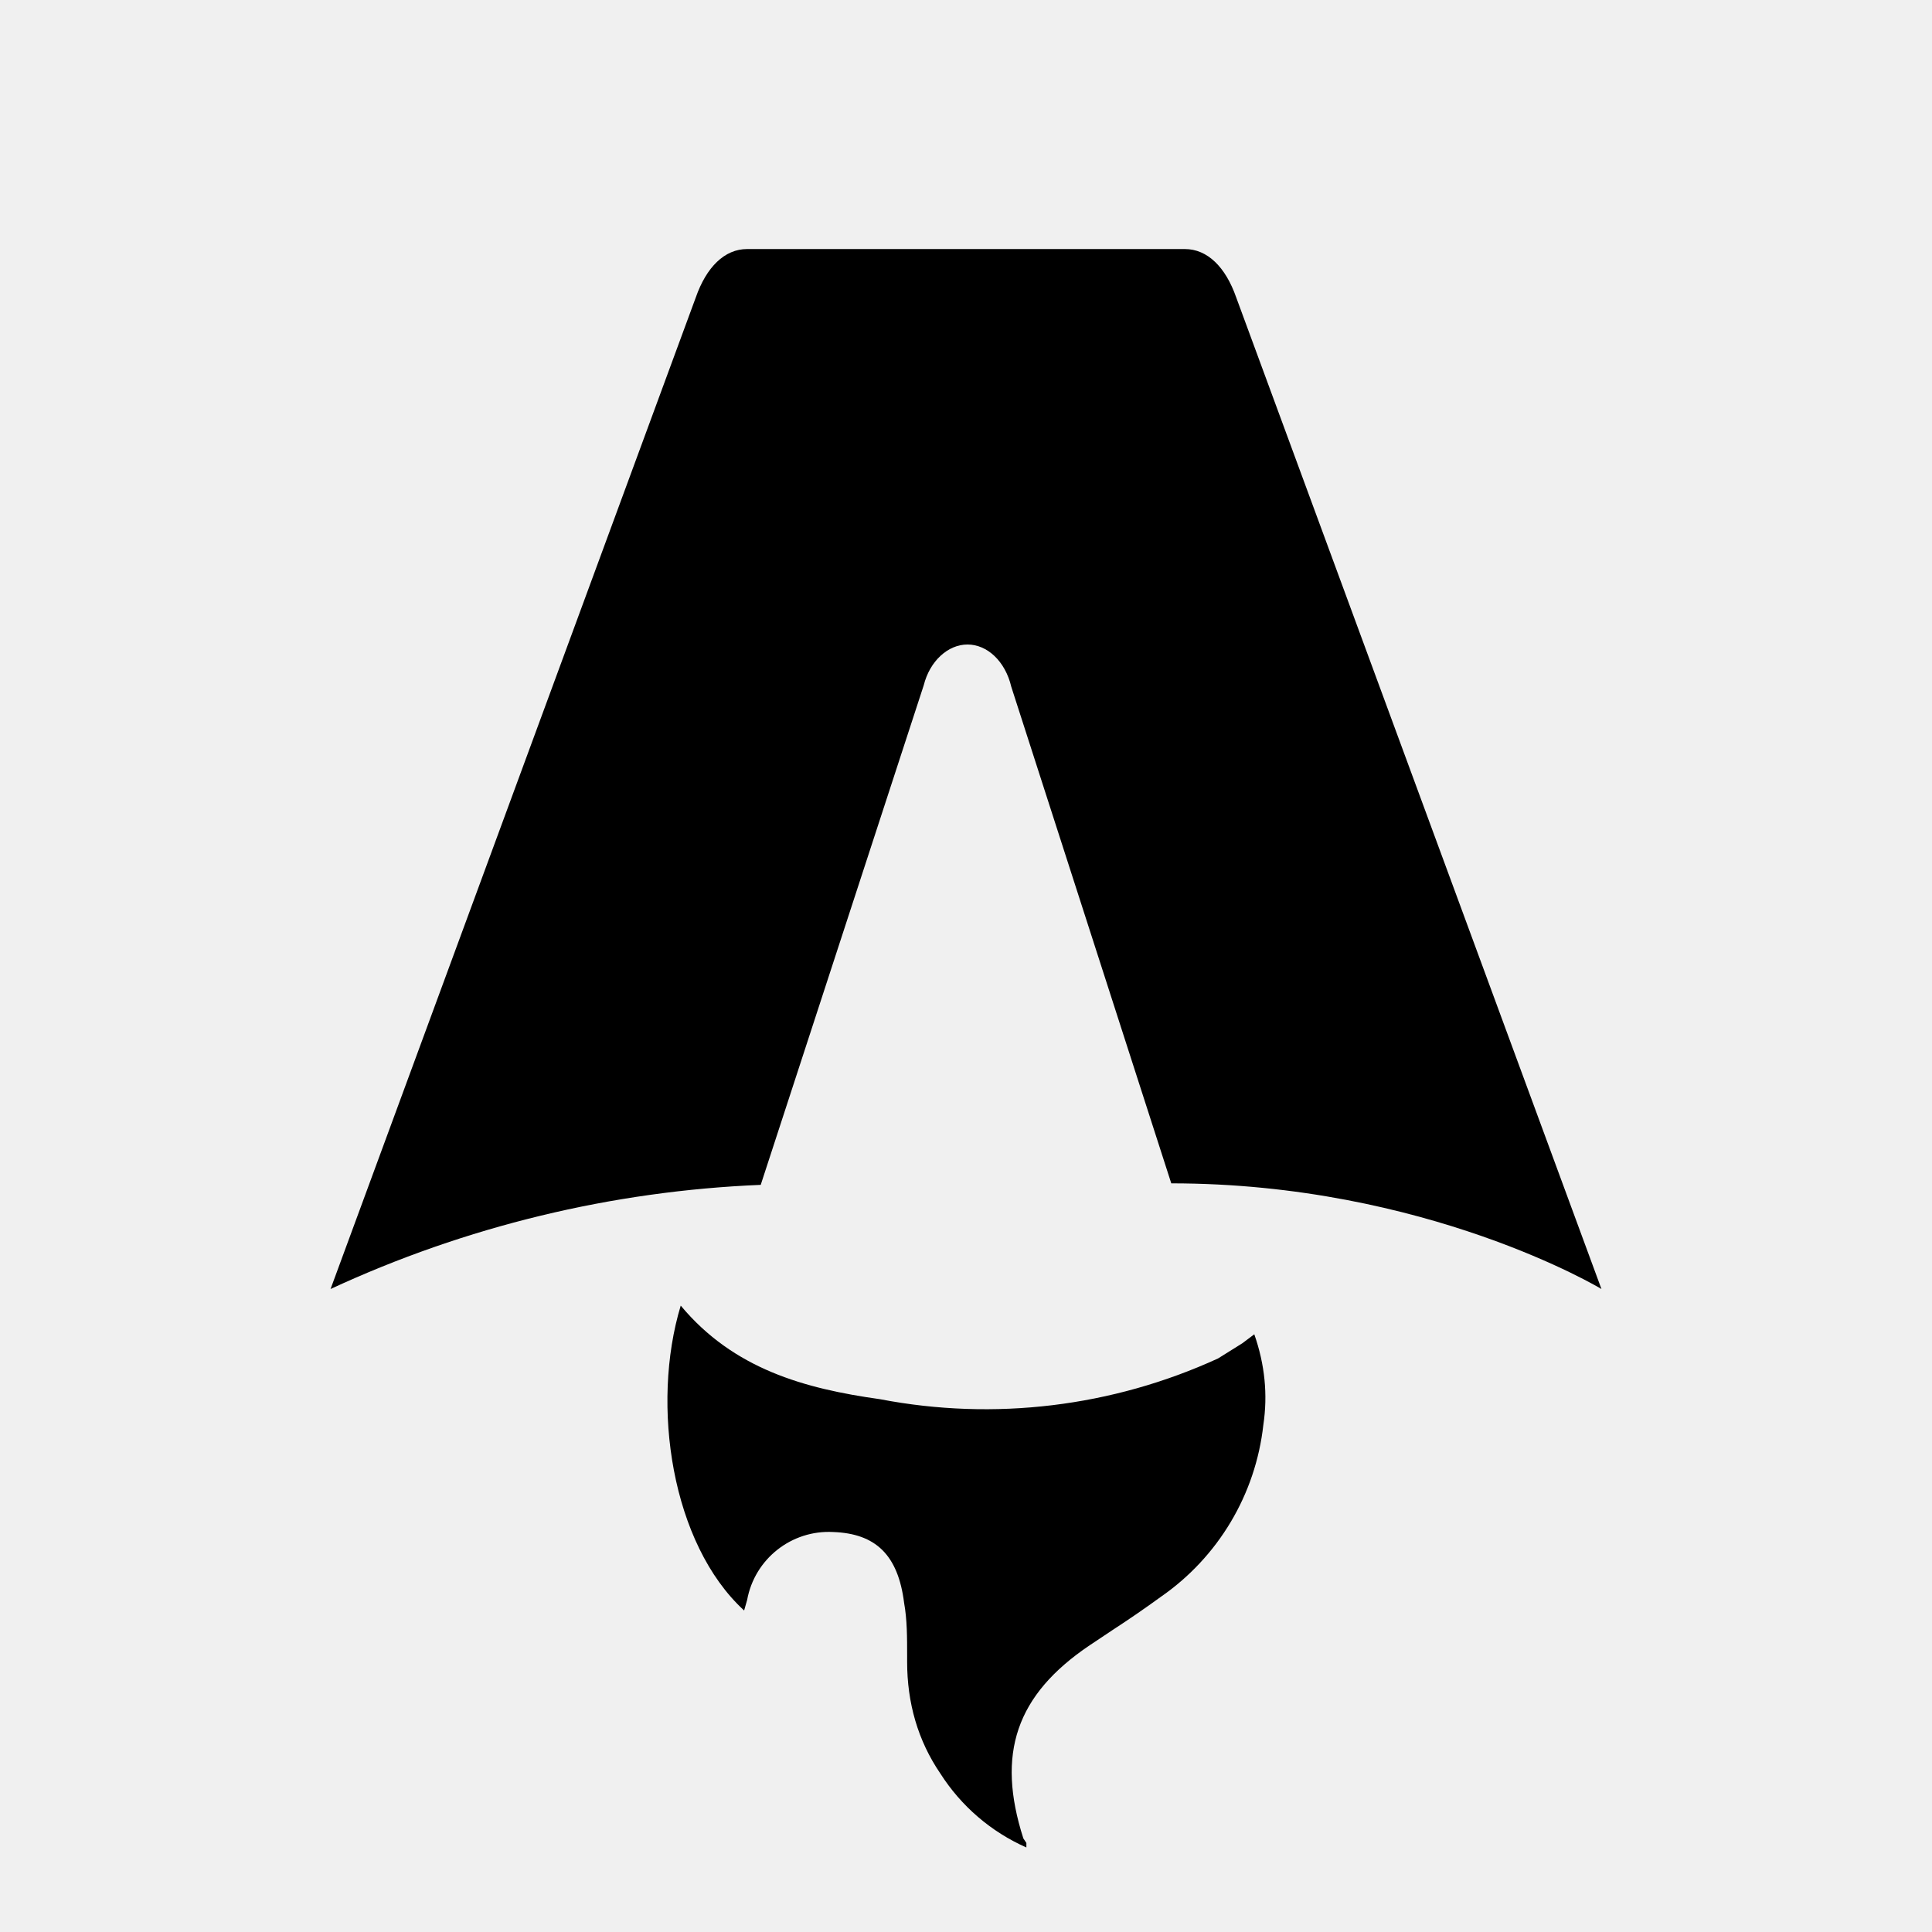
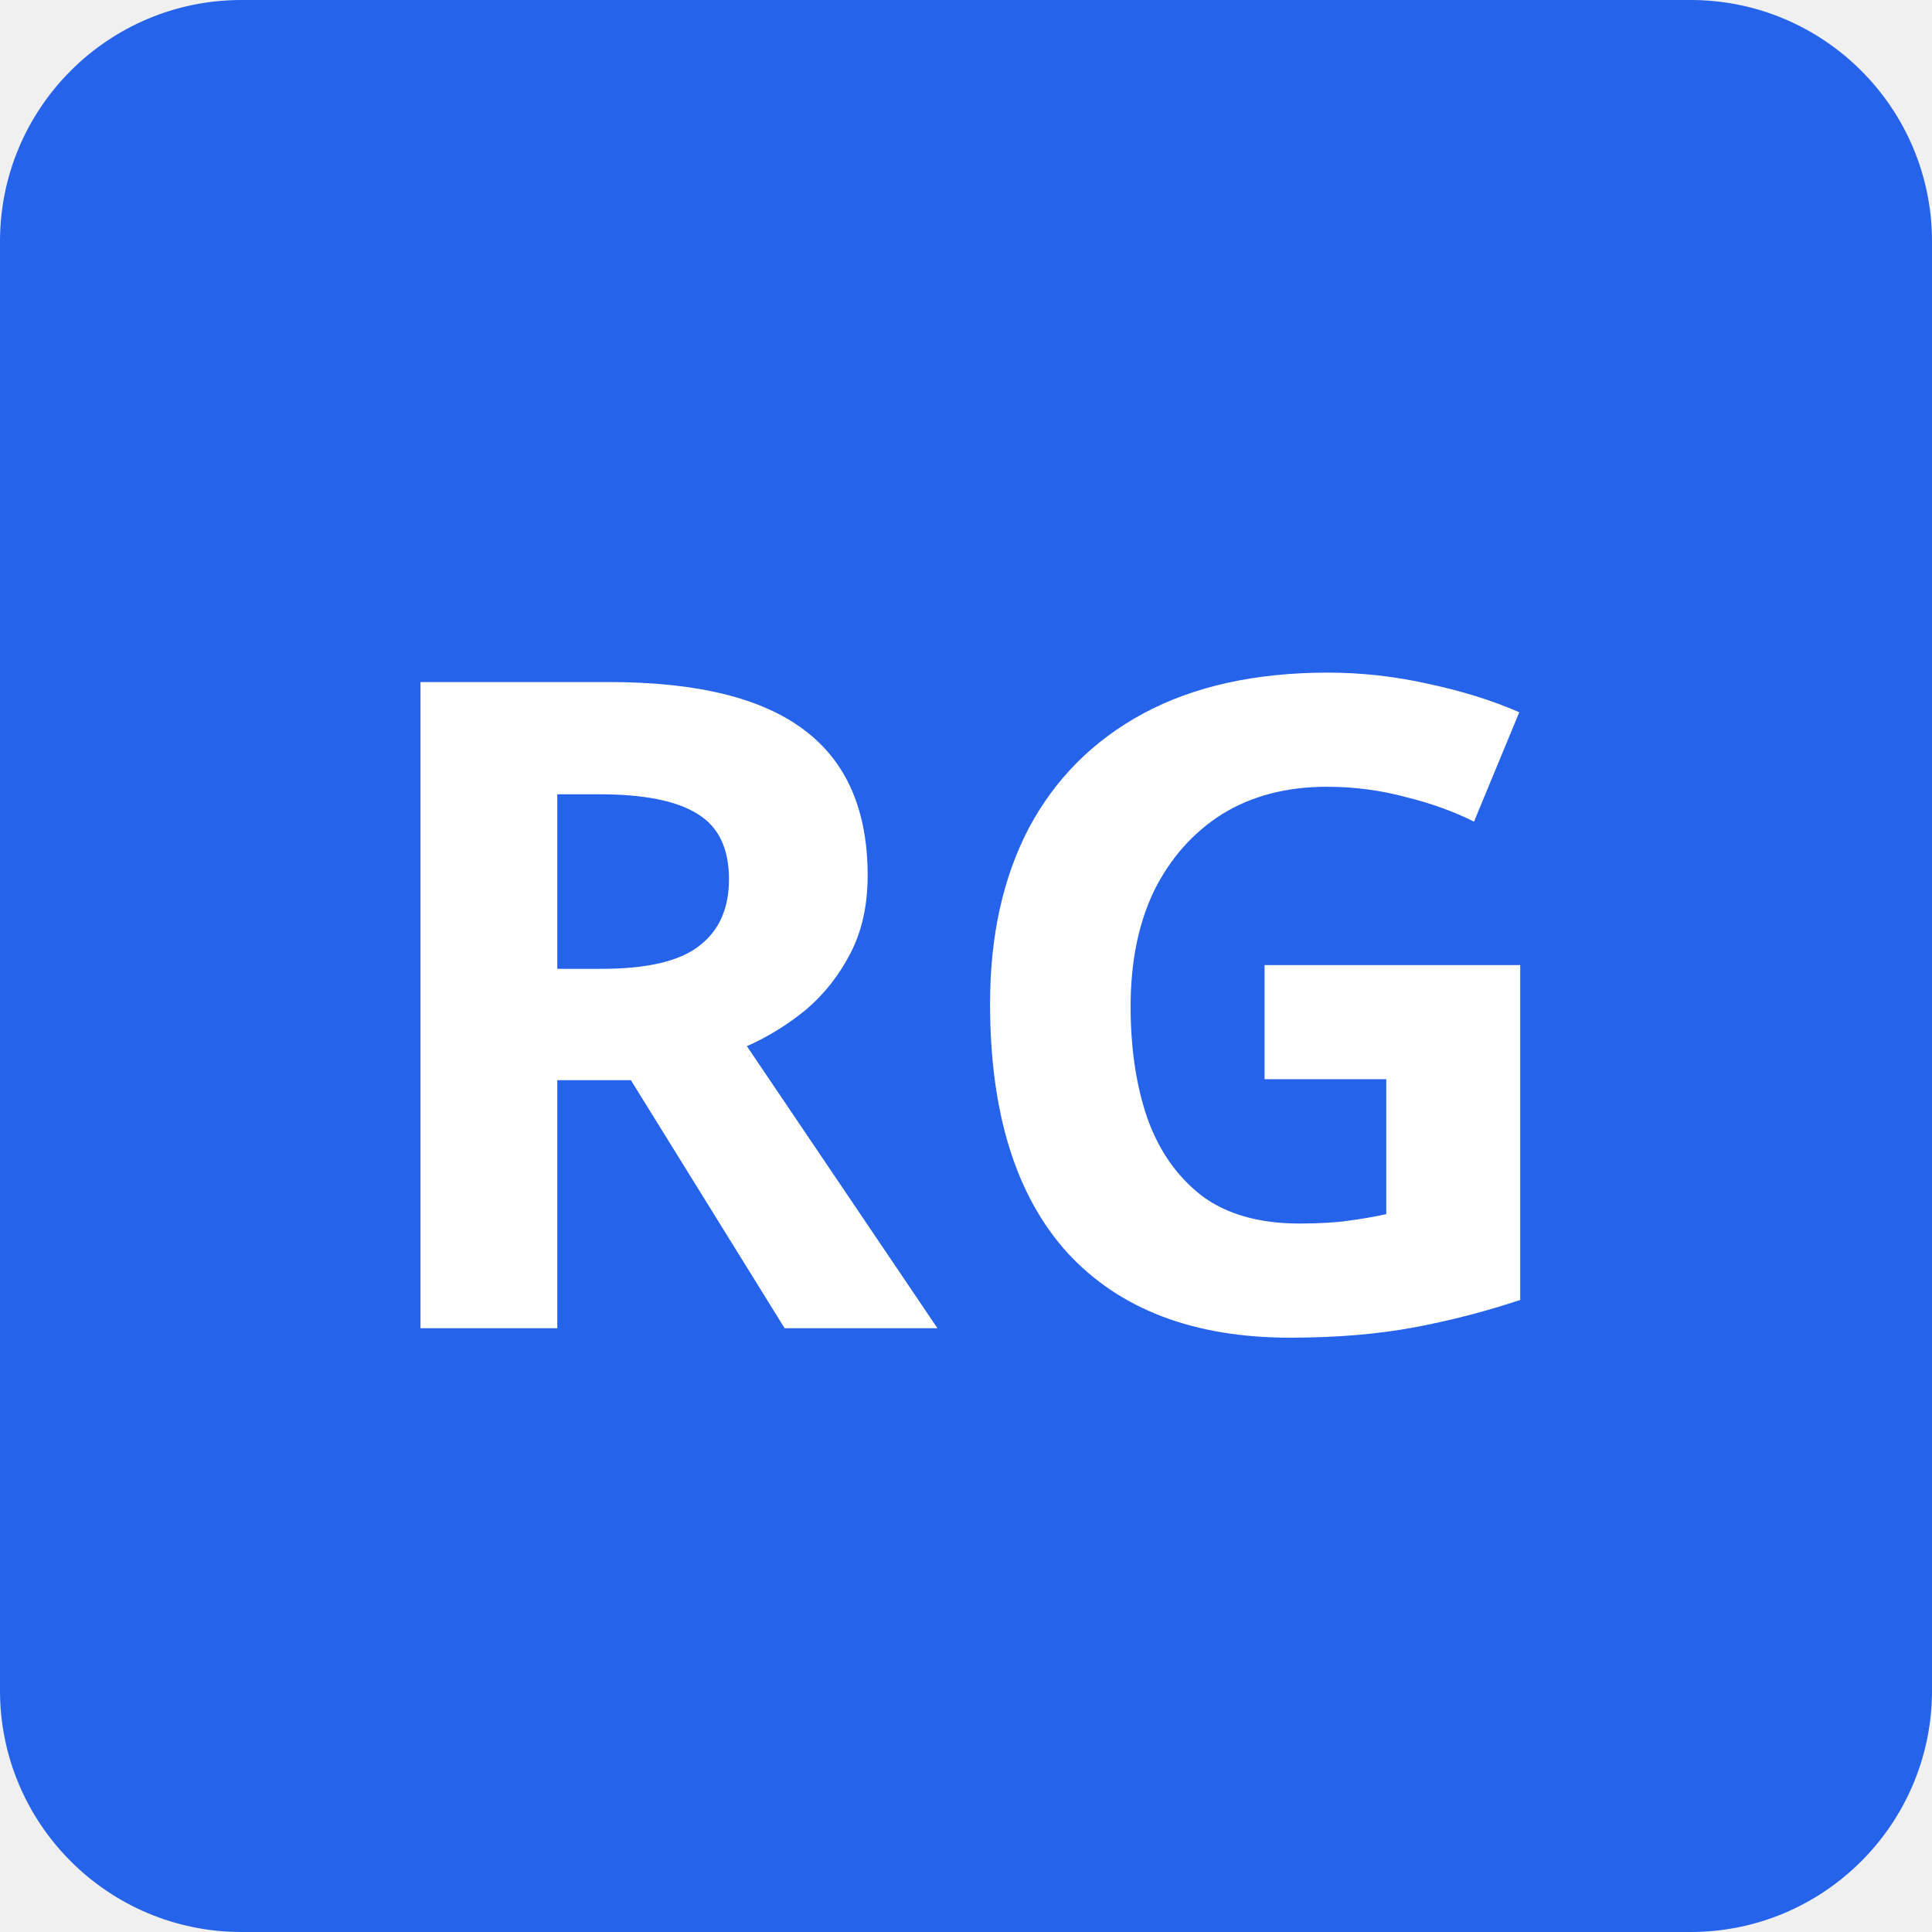
- <svg xmlns="http://www.w3.org/2000/svg" fill="none" viewBox="0 0 128 128">
-   <path d="M50.4 78.5a75.1 75.1 0 0 0-28.5 6.9l24.2-65.7c.7-2 1.9-3.2 3.4-3.2h29c1.5 0 2.7 1.2 3.4 3.2l24.2 65.7s-11.6-7-28.5-7L67 45.5c-.4-1.7-1.6-2.8-2.9-2.8-1.3 0-2.5 1.1-2.9 2.7L50.4 78.5Zm-1.1 28.2Zm-4.2-20.2c-2 6.6-.6 15.8 4.2 20.2a17.5 17.5 0 0 1 .2-.7 5.5 5.5 0 0 1 5.7-4.5c2.8.1 4.3 1.5 4.7 4.7.2 1.1.2 2.3.2 3.5v.4c0 2.7.7 5.2 2.2 7.4a13 13 0 0 0 5.7 4.9v-.3l-.2-.3c-1.8-5.6-.5-9.5 4.4-12.8l1.5-1a73 73 0 0 0 3.2-2.2 16 16 0 0 0 6.8-11.4c.3-2 .1-4-.6-6l-.8.6-1.6 1a37 37 0 0 1-22.4 2.7c-5-.7-9.7-2-13.2-6.2Z" />
-   <style>
-         path { fill: #000; }
-         @media (prefers-color-scheme: dark) {
-             path { fill: #FFF; }
-         }
-     </style>
+ <svg xmlns="http://www.w3.org/2000/svg" viewBox="0 0 32 32">
+   <rect width="32" height="32" rx="4" fill="#2563eb" />
+   <text x="16" y="22" text-anchor="middle" fill="white" font-family="system-ui, sans-serif" font-size="15" font-weight="800">RG</text>
</svg>
